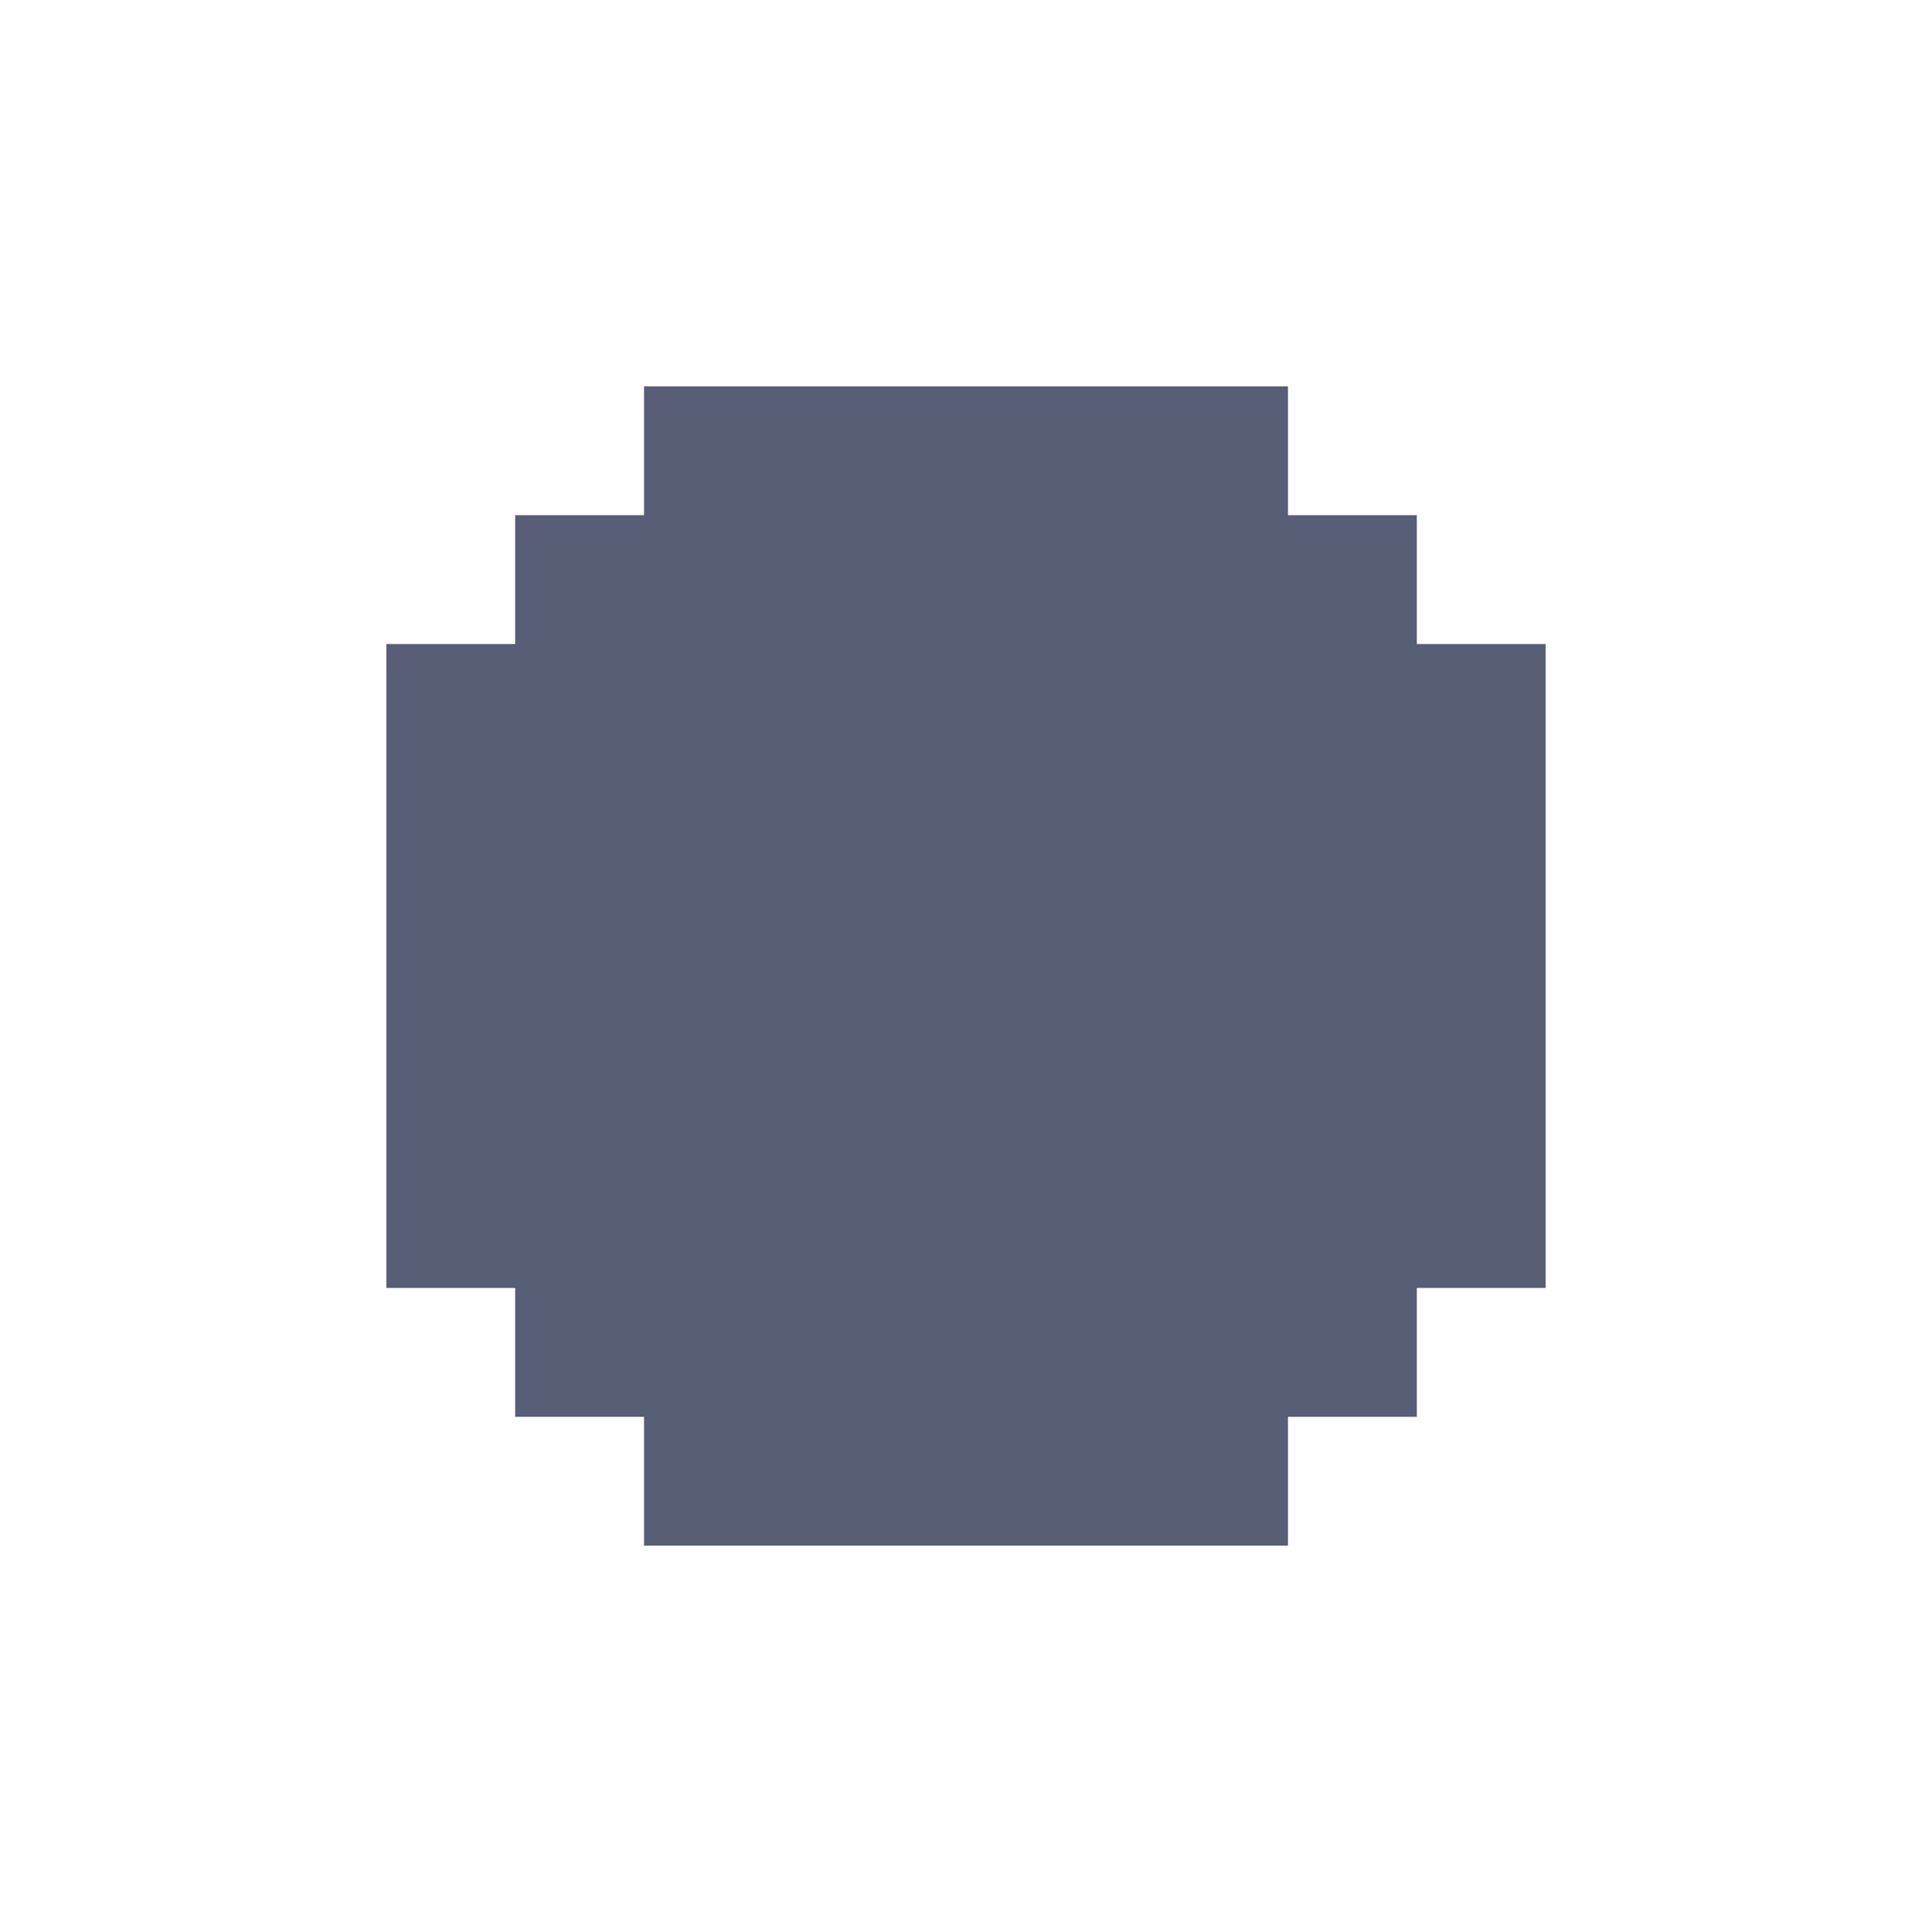
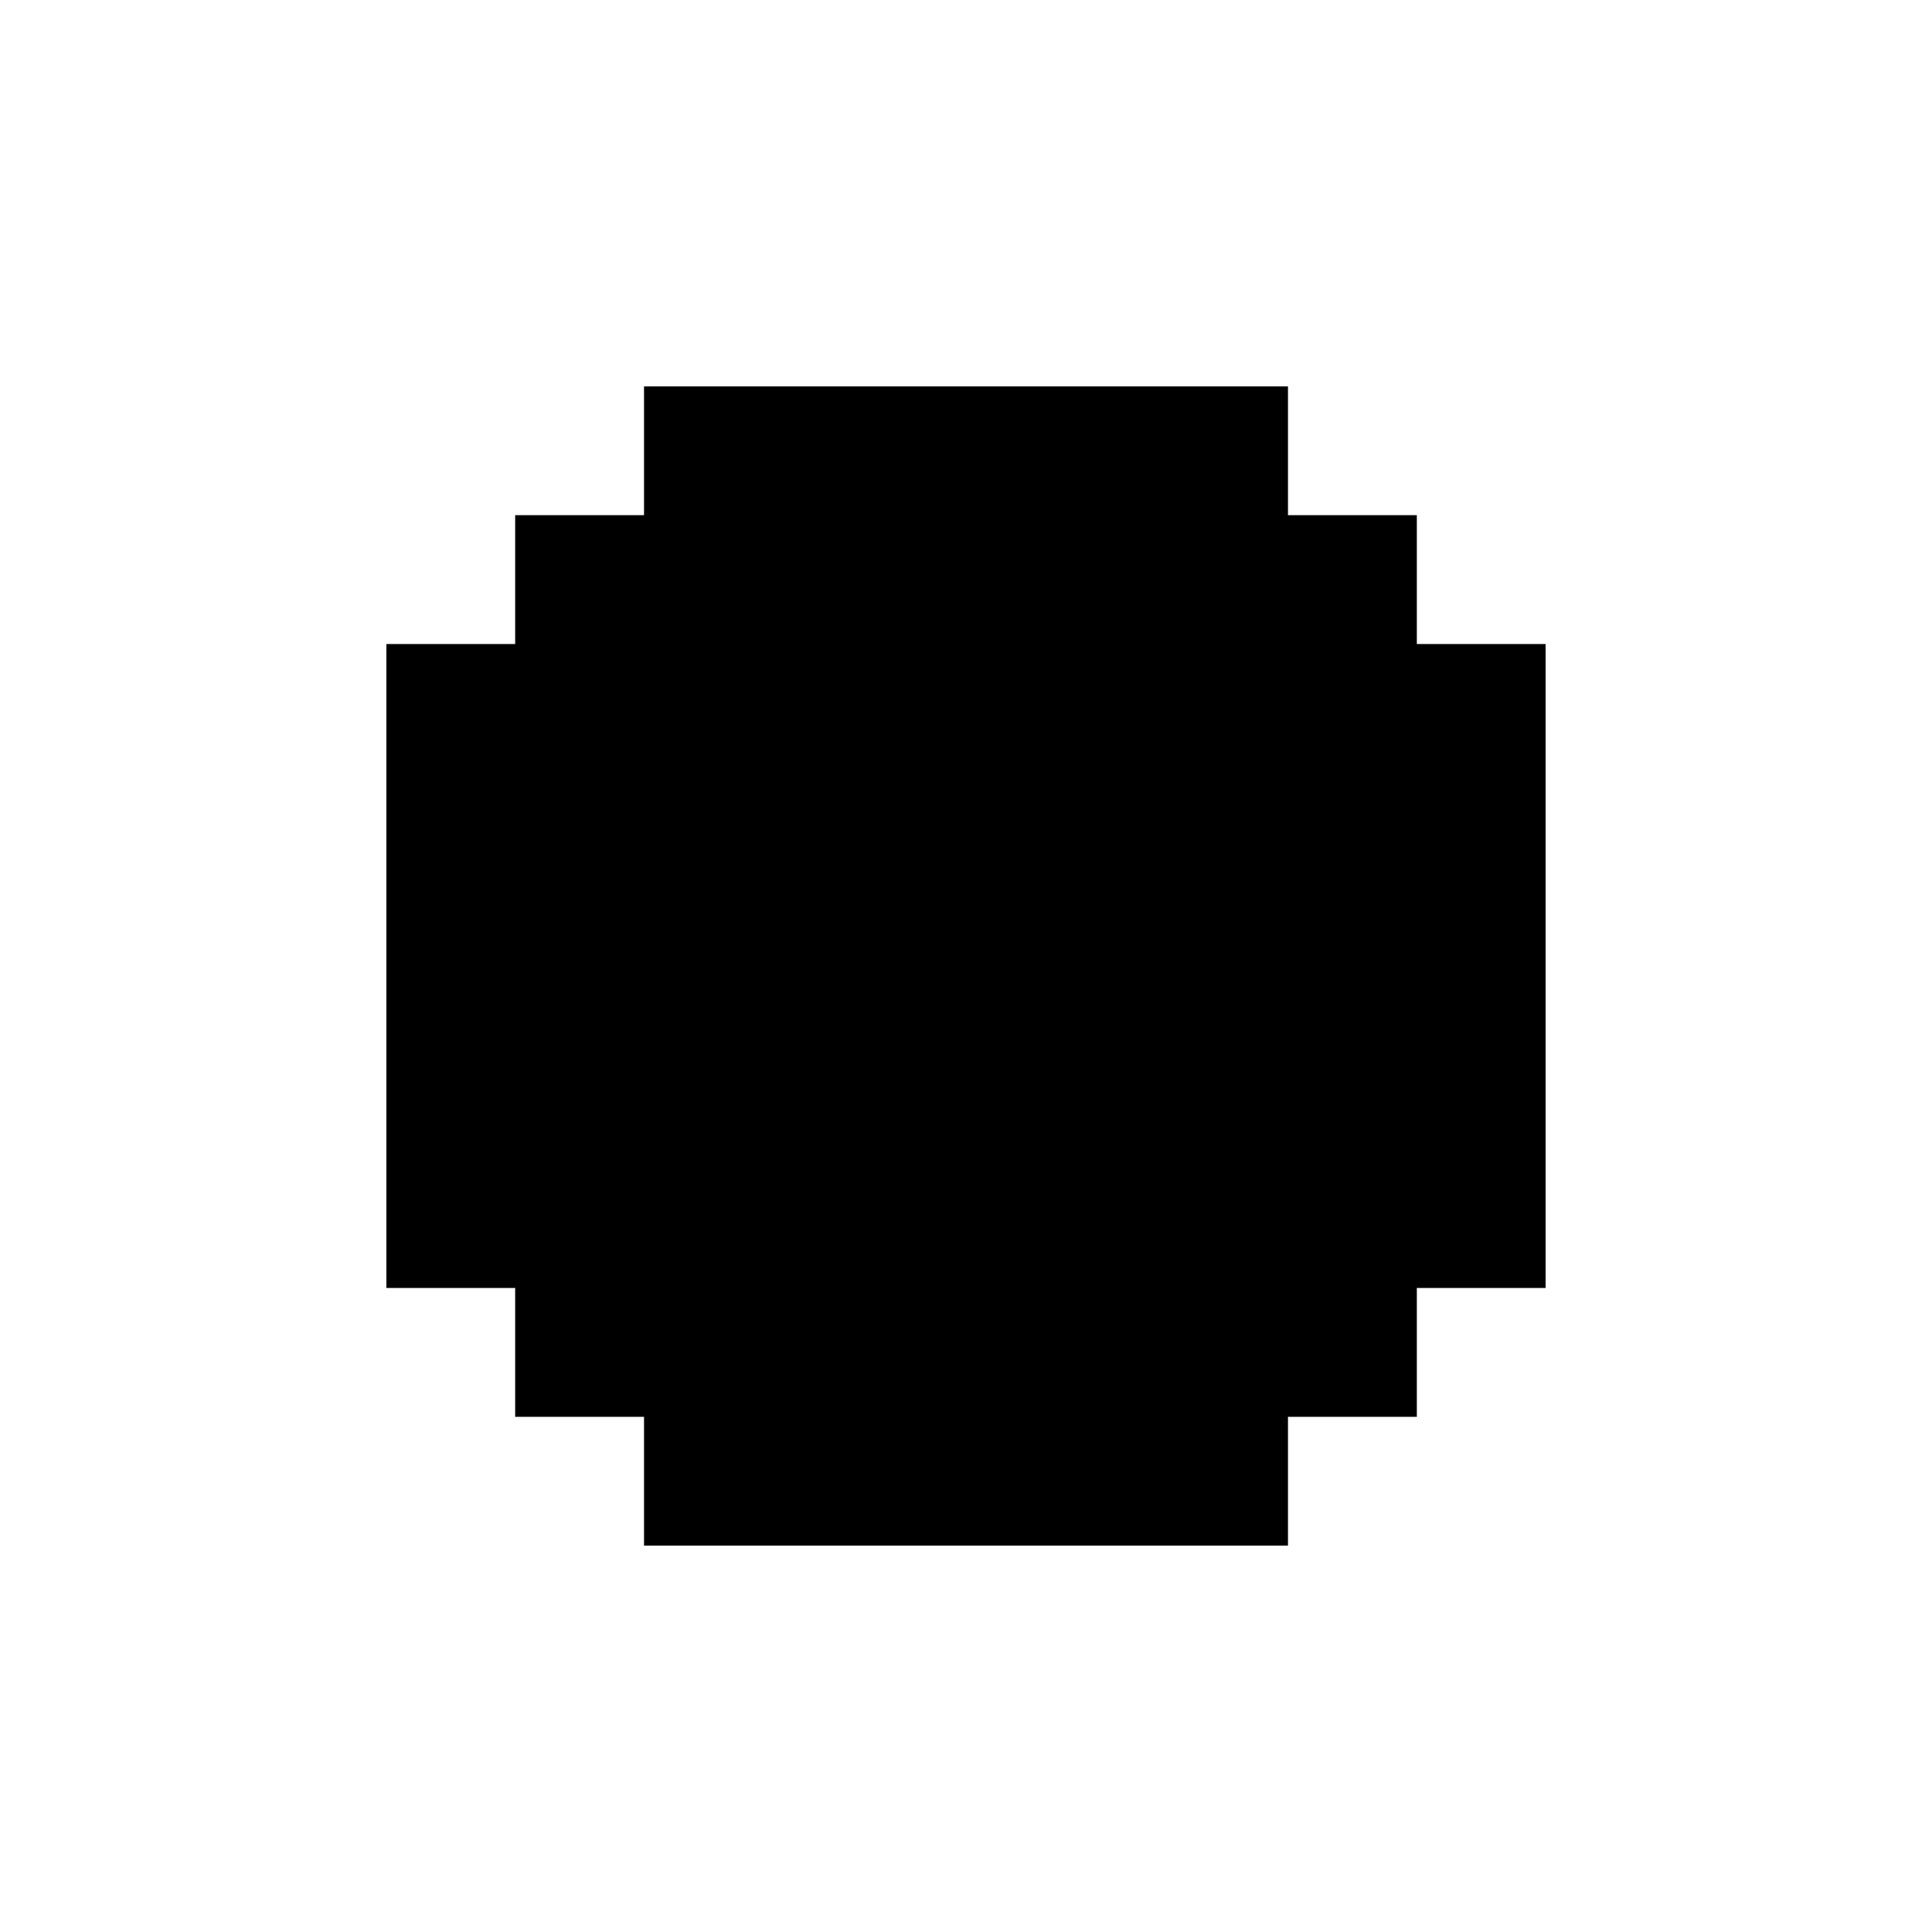
<svg xmlns="http://www.w3.org/2000/svg" width="20px" height="20px" viewBox="0 0 20 20" version="1.1">
  <defs />
-   <g id="oval" stroke="none" stroke-width="1" fill="none" fill-rule="evenodd">
-     <polygon id="Page-1" fill="#575E75" points="6.667 4 6.667 5.333 5.333 5.333 5.333 6.667 4 6.667 4 13.333 5.333 13.333 5.333 14.667 6.667 14.667 6.667 16 13.333 16 13.333 14.667 14.667 14.667 14.667 13.333 16 13.333 16 6.667 14.667 6.667 14.667 5.333 13.333 5.333 13.333 4" />
+   <g stroke="none" stroke-width="1" fill="none" fill-rule="evenodd">
+     <polygon fill="currentColor" points="6.667 4 6.667 5.333 5.333 5.333 5.333 6.667 4 6.667 4 13.333 5.333 13.333 5.333 14.667 6.667 14.667 6.667 16 13.333 16 13.333 14.667 14.667 14.667 14.667 13.333 16 13.333 16 6.667 14.667 6.667 14.667 5.333 13.333 5.333 13.333 4" />
  </g>
</svg>
